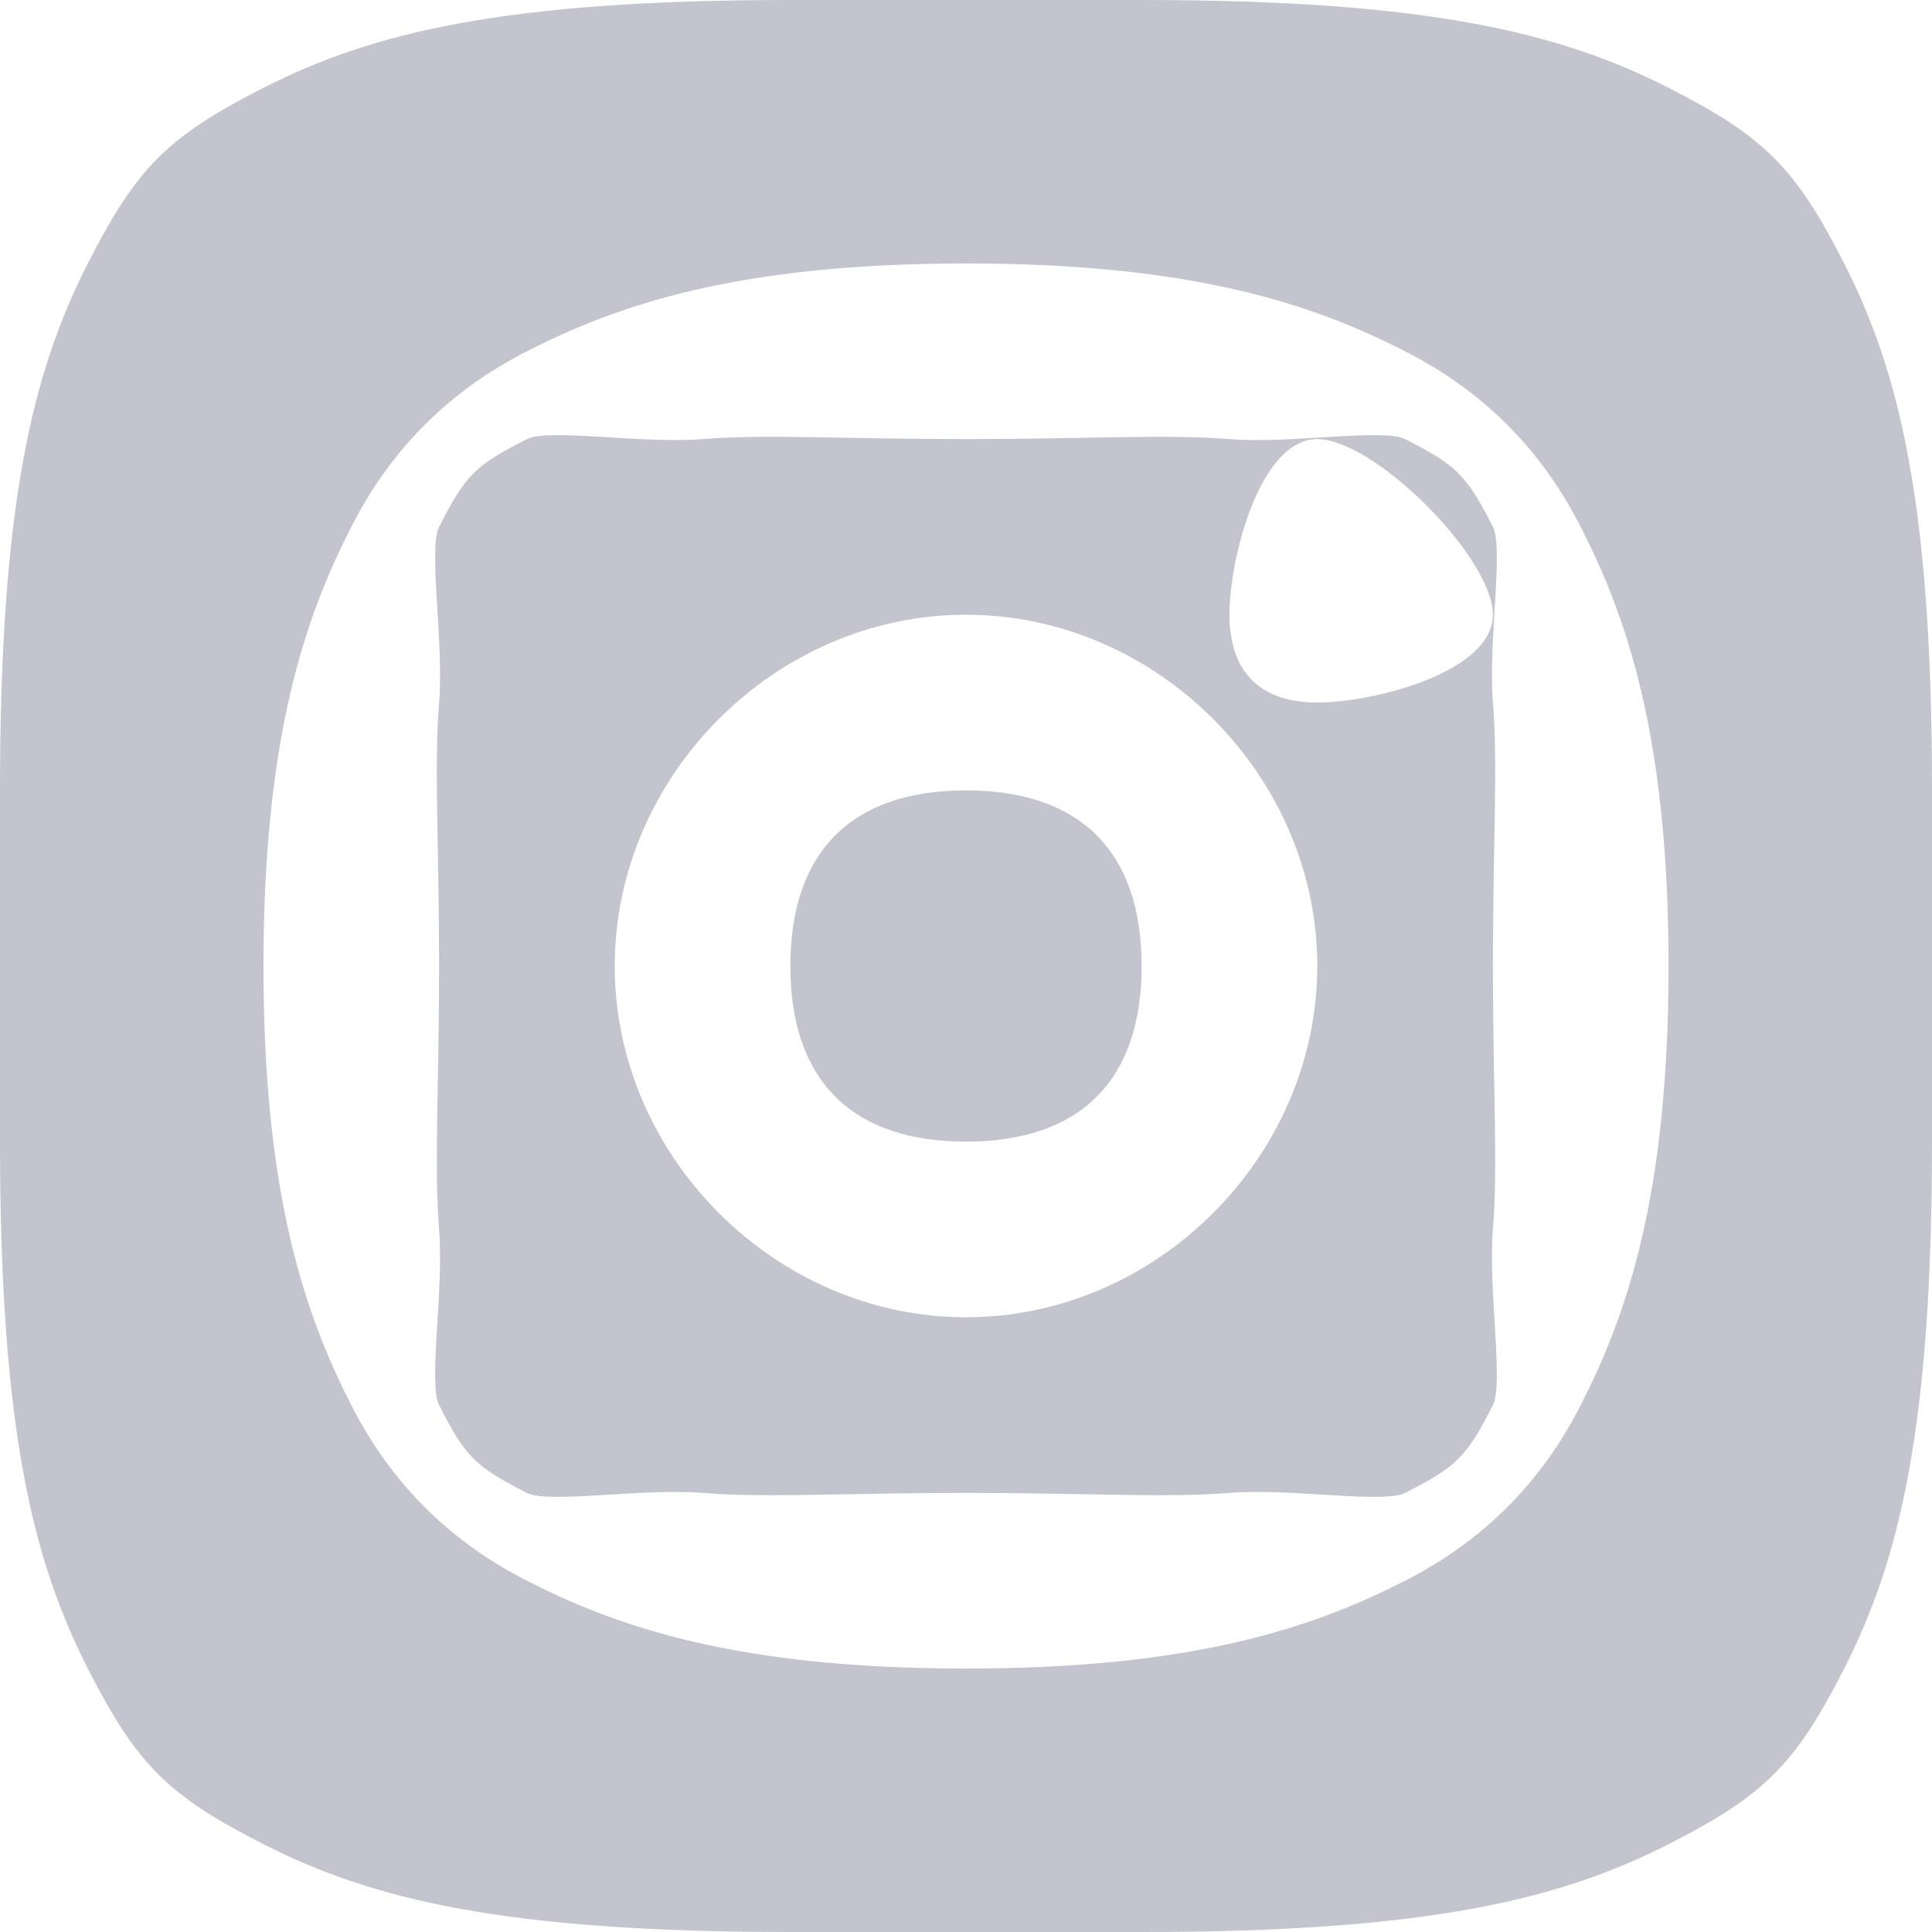
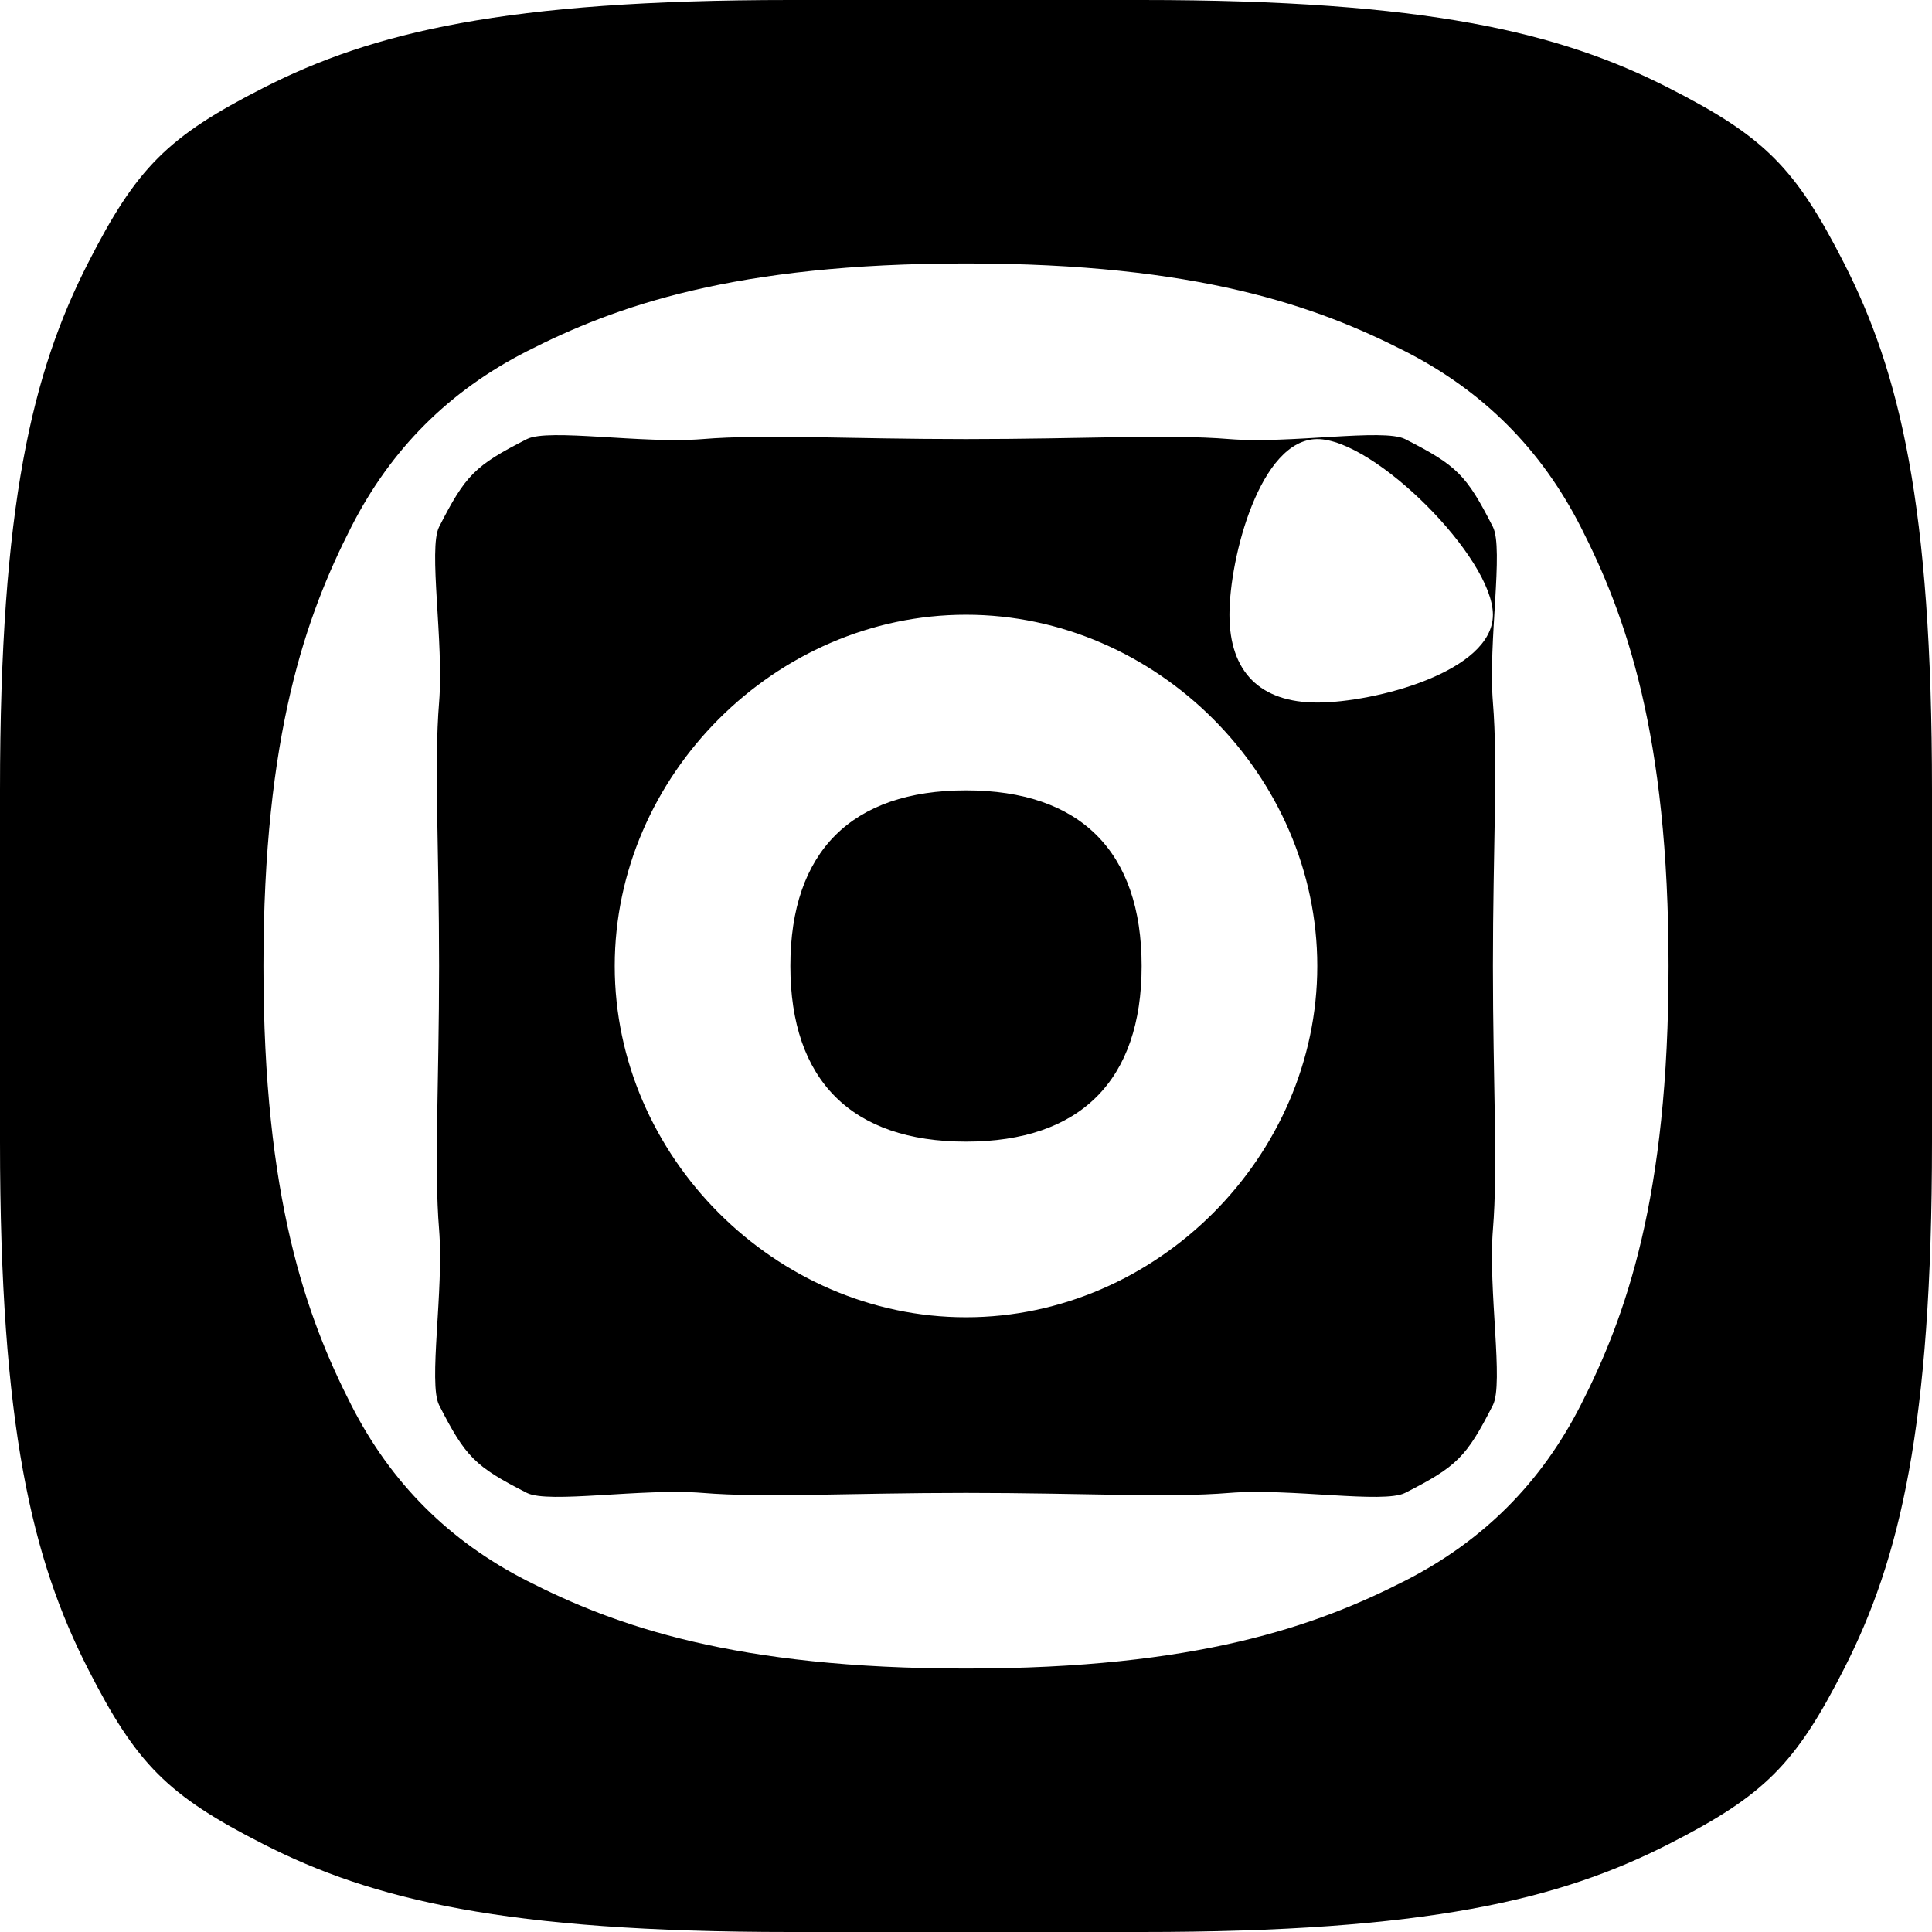
- <svg xmlns="http://www.w3.org/2000/svg" width="22" height="22" viewBox="0 0 22 22" fill="none">
-   <g opacity="0.3">
-     <path fill-rule="evenodd" clip-rule="evenodd" d="M1 3C0.368 4.241 0 5.75 0 9V13C0 16.25 0.368 17.759 1 19C1.556 20.092 1.908 20.444 3 21C4.241 21.632 5.75 22 9 22H13C16.25 22 17.759 21.632 19 21C20.092 20.444 20.444 20.092 21 19C21.632 17.759 22 16.25 22 13V9C22 5.75 21.632 4.241 21 3C20.444 1.908 20.092 1.556 19 1C17.759 0.368 16.25 0 13 0H9C5.75 0 4.241 0.368 3 1C1.908 1.556 1.556 1.908 1 3ZM11 15C13.17 15 15 13.17 15 11C15 8.83 13.17 7 11 7C8.83 7 7 8.83 7 11C7 13.17 8.83 15 11 15ZM13 11C13 12.302 12.302 13 11 13C9.698 13 9 12.302 9 11C9 9.698 9.698 9 11 9C12.302 9 13 9.698 13 11ZM4 6C3.486 7.008 3 8.36 3 11C3 13.64 3.486 14.992 4 16C4.452 16.887 5.113 17.548 6 18C7.008 18.514 8.36 19 11 19C13.64 19 14.992 18.514 16 18C16.887 17.548 17.548 16.887 18 16C18.514 14.992 19 13.64 19 11C19 8.36 18.514 7.008 18 6C17.548 5.113 16.887 4.452 16 4C14.992 3.486 13.64 3 11 3C8.36 3 7.008 3.486 6 4C5.113 4.452 4.452 5.113 4 6ZM11 5C12.346 5 13.293 4.942 14 5C14.689 5.056 15.754 4.875 16 5C16.591 5.301 16.699 5.409 17 6C17.125 6.246 16.944 7.311 17 8C17.058 8.707 17 9.654 17 11C17 12.346 17.058 13.293 17 14C16.944 14.689 17.125 15.754 17 16C16.699 16.591 16.591 16.699 16 17C15.754 17.125 14.689 16.944 14 17C13.293 17.058 12.346 17 11 17C9.654 17 8.707 17.058 8 17C7.311 16.944 6.246 17.125 6 17C5.409 16.699 5.301 16.591 5 16C4.875 15.754 5.056 14.689 5 14C4.942 13.293 5 12.346 5 11C5 9.654 4.942 8.707 5 8C5.056 7.311 4.875 6.246 5 6C5.301 5.409 5.409 5.301 6 5C6.246 4.875 7.311 5.056 8 5C8.707 4.942 9.654 5 11 5ZM17 7C17 7.651 15.651 8 15 8C14.349 8 14 7.651 14 7C14 6.349 14.349 5 15 5C15.651 5 17 6.349 17 7Z" fill="#353A5A" />
+ <svg xmlns="http://www.w3.org/2000/svg" width="22" height="22" viewBox="0 0 22 22">
+   <g>
+     <path fill-rule="evenodd" clip-rule="evenodd" d="M1 3C0.368 4.241 0 5.75 0 9V13C0 16.25 0.368 17.759 1 19C1.556 20.092 1.908 20.444 3 21C4.241 21.632 5.75 22 9 22H13C16.25 22 17.759 21.632 19 21C20.092 20.444 20.444 20.092 21 19C21.632 17.759 22 16.25 22 13V9C22 5.75 21.632 4.241 21 3C20.444 1.908 20.092 1.556 19 1C17.759 0.368 16.25 0 13 0H9C5.75 0 4.241 0.368 3 1C1.908 1.556 1.556 1.908 1 3ZM11 15C13.17 15 15 13.17 15 11C15 8.83 13.17 7 11 7C8.83 7 7 8.83 7 11C7 13.17 8.83 15 11 15ZM13 11C13 12.302 12.302 13 11 13C9.698 13 9 12.302 9 11C9 9.698 9.698 9 11 9C12.302 9 13 9.698 13 11ZM4 6C3.486 7.008 3 8.36 3 11C3 13.64 3.486 14.992 4 16C4.452 16.887 5.113 17.548 6 18C7.008 18.514 8.36 19 11 19C13.64 19 14.992 18.514 16 18C16.887 17.548 17.548 16.887 18 16C18.514 14.992 19 13.64 19 11C19 8.36 18.514 7.008 18 6C17.548 5.113 16.887 4.452 16 4C14.992 3.486 13.64 3 11 3C8.36 3 7.008 3.486 6 4C5.113 4.452 4.452 5.113 4 6ZM11 5C12.346 5 13.293 4.942 14 5C14.689 5.056 15.754 4.875 16 5C16.591 5.301 16.699 5.409 17 6C17.125 6.246 16.944 7.311 17 8C17.058 8.707 17 9.654 17 11C17 12.346 17.058 13.293 17 14C16.944 14.689 17.125 15.754 17 16C16.699 16.591 16.591 16.699 16 17C15.754 17.125 14.689 16.944 14 17C13.293 17.058 12.346 17 11 17C9.654 17 8.707 17.058 8 17C7.311 16.944 6.246 17.125 6 17C5.409 16.699 5.301 16.591 5 16C4.875 15.754 5.056 14.689 5 14C4.942 13.293 5 12.346 5 11C5 9.654 4.942 8.707 5 8C5.056 7.311 4.875 6.246 5 6C5.301 5.409 5.409 5.301 6 5C6.246 4.875 7.311 5.056 8 5C8.707 4.942 9.654 5 11 5ZM17 7C17 7.651 15.651 8 15 8C14.349 8 14 7.651 14 7C14 6.349 14.349 5 15 5C15.651 5 17 6.349 17 7Z" />
  </g>
</svg>
